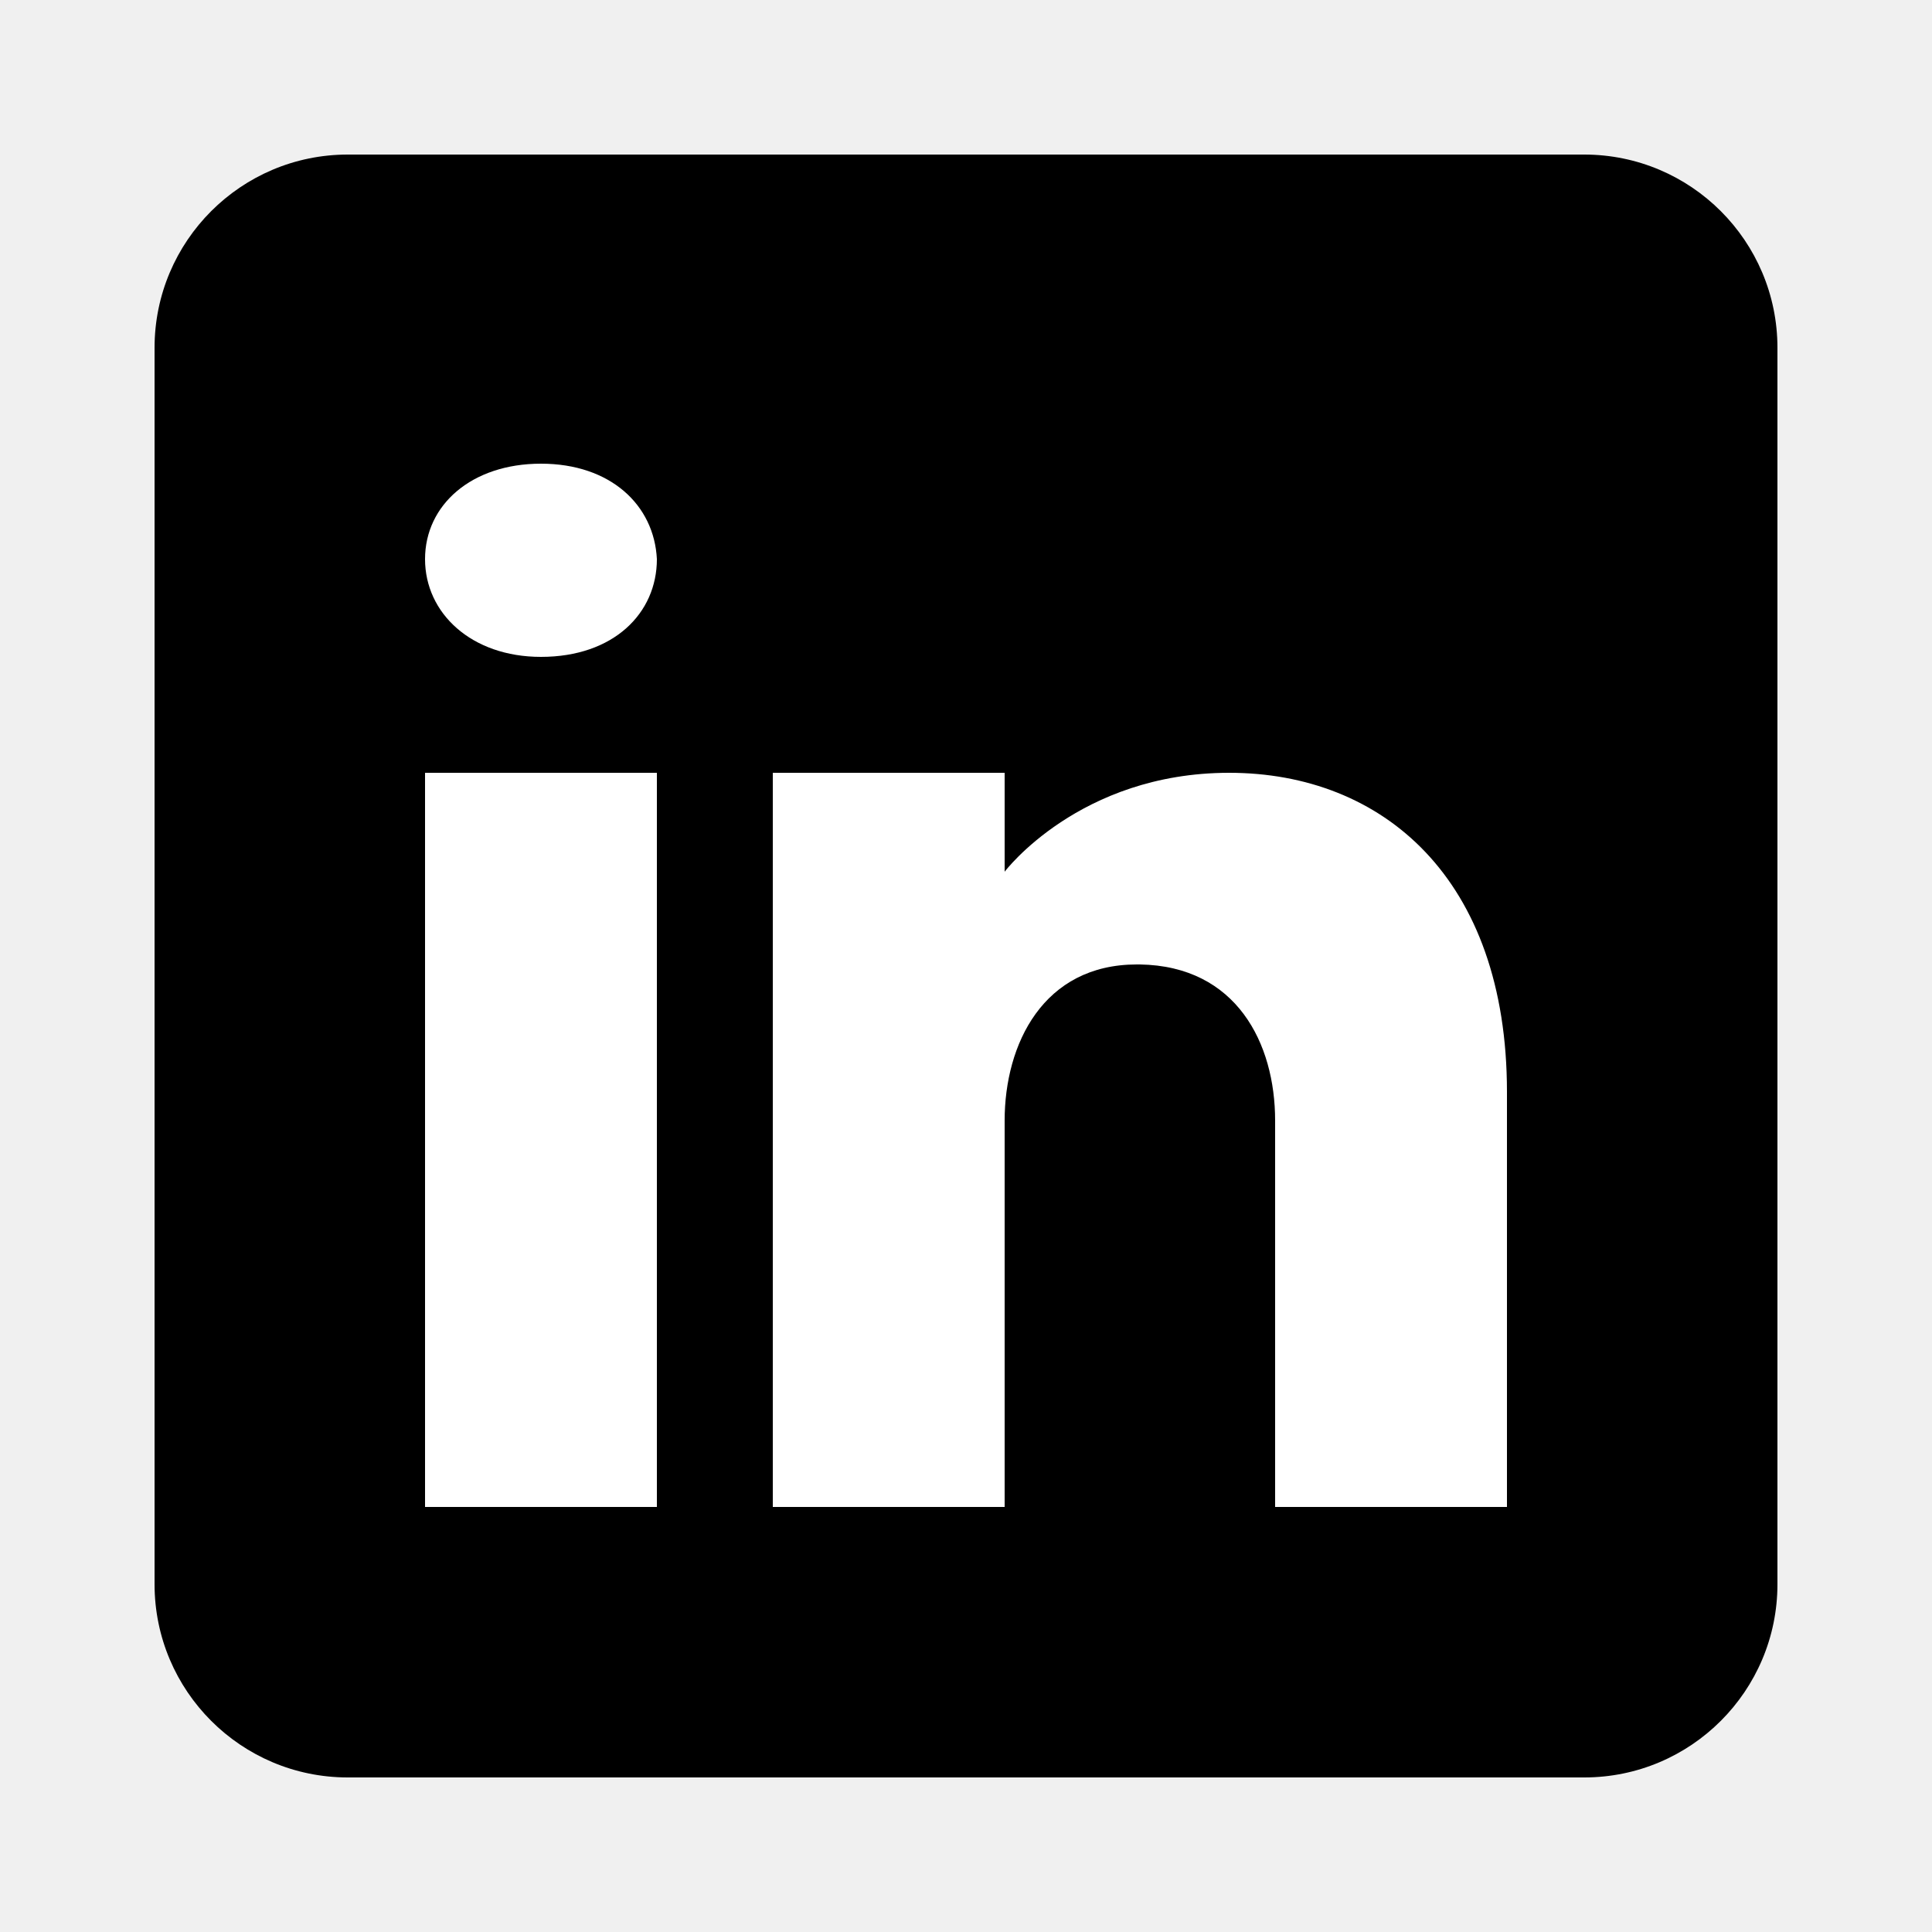
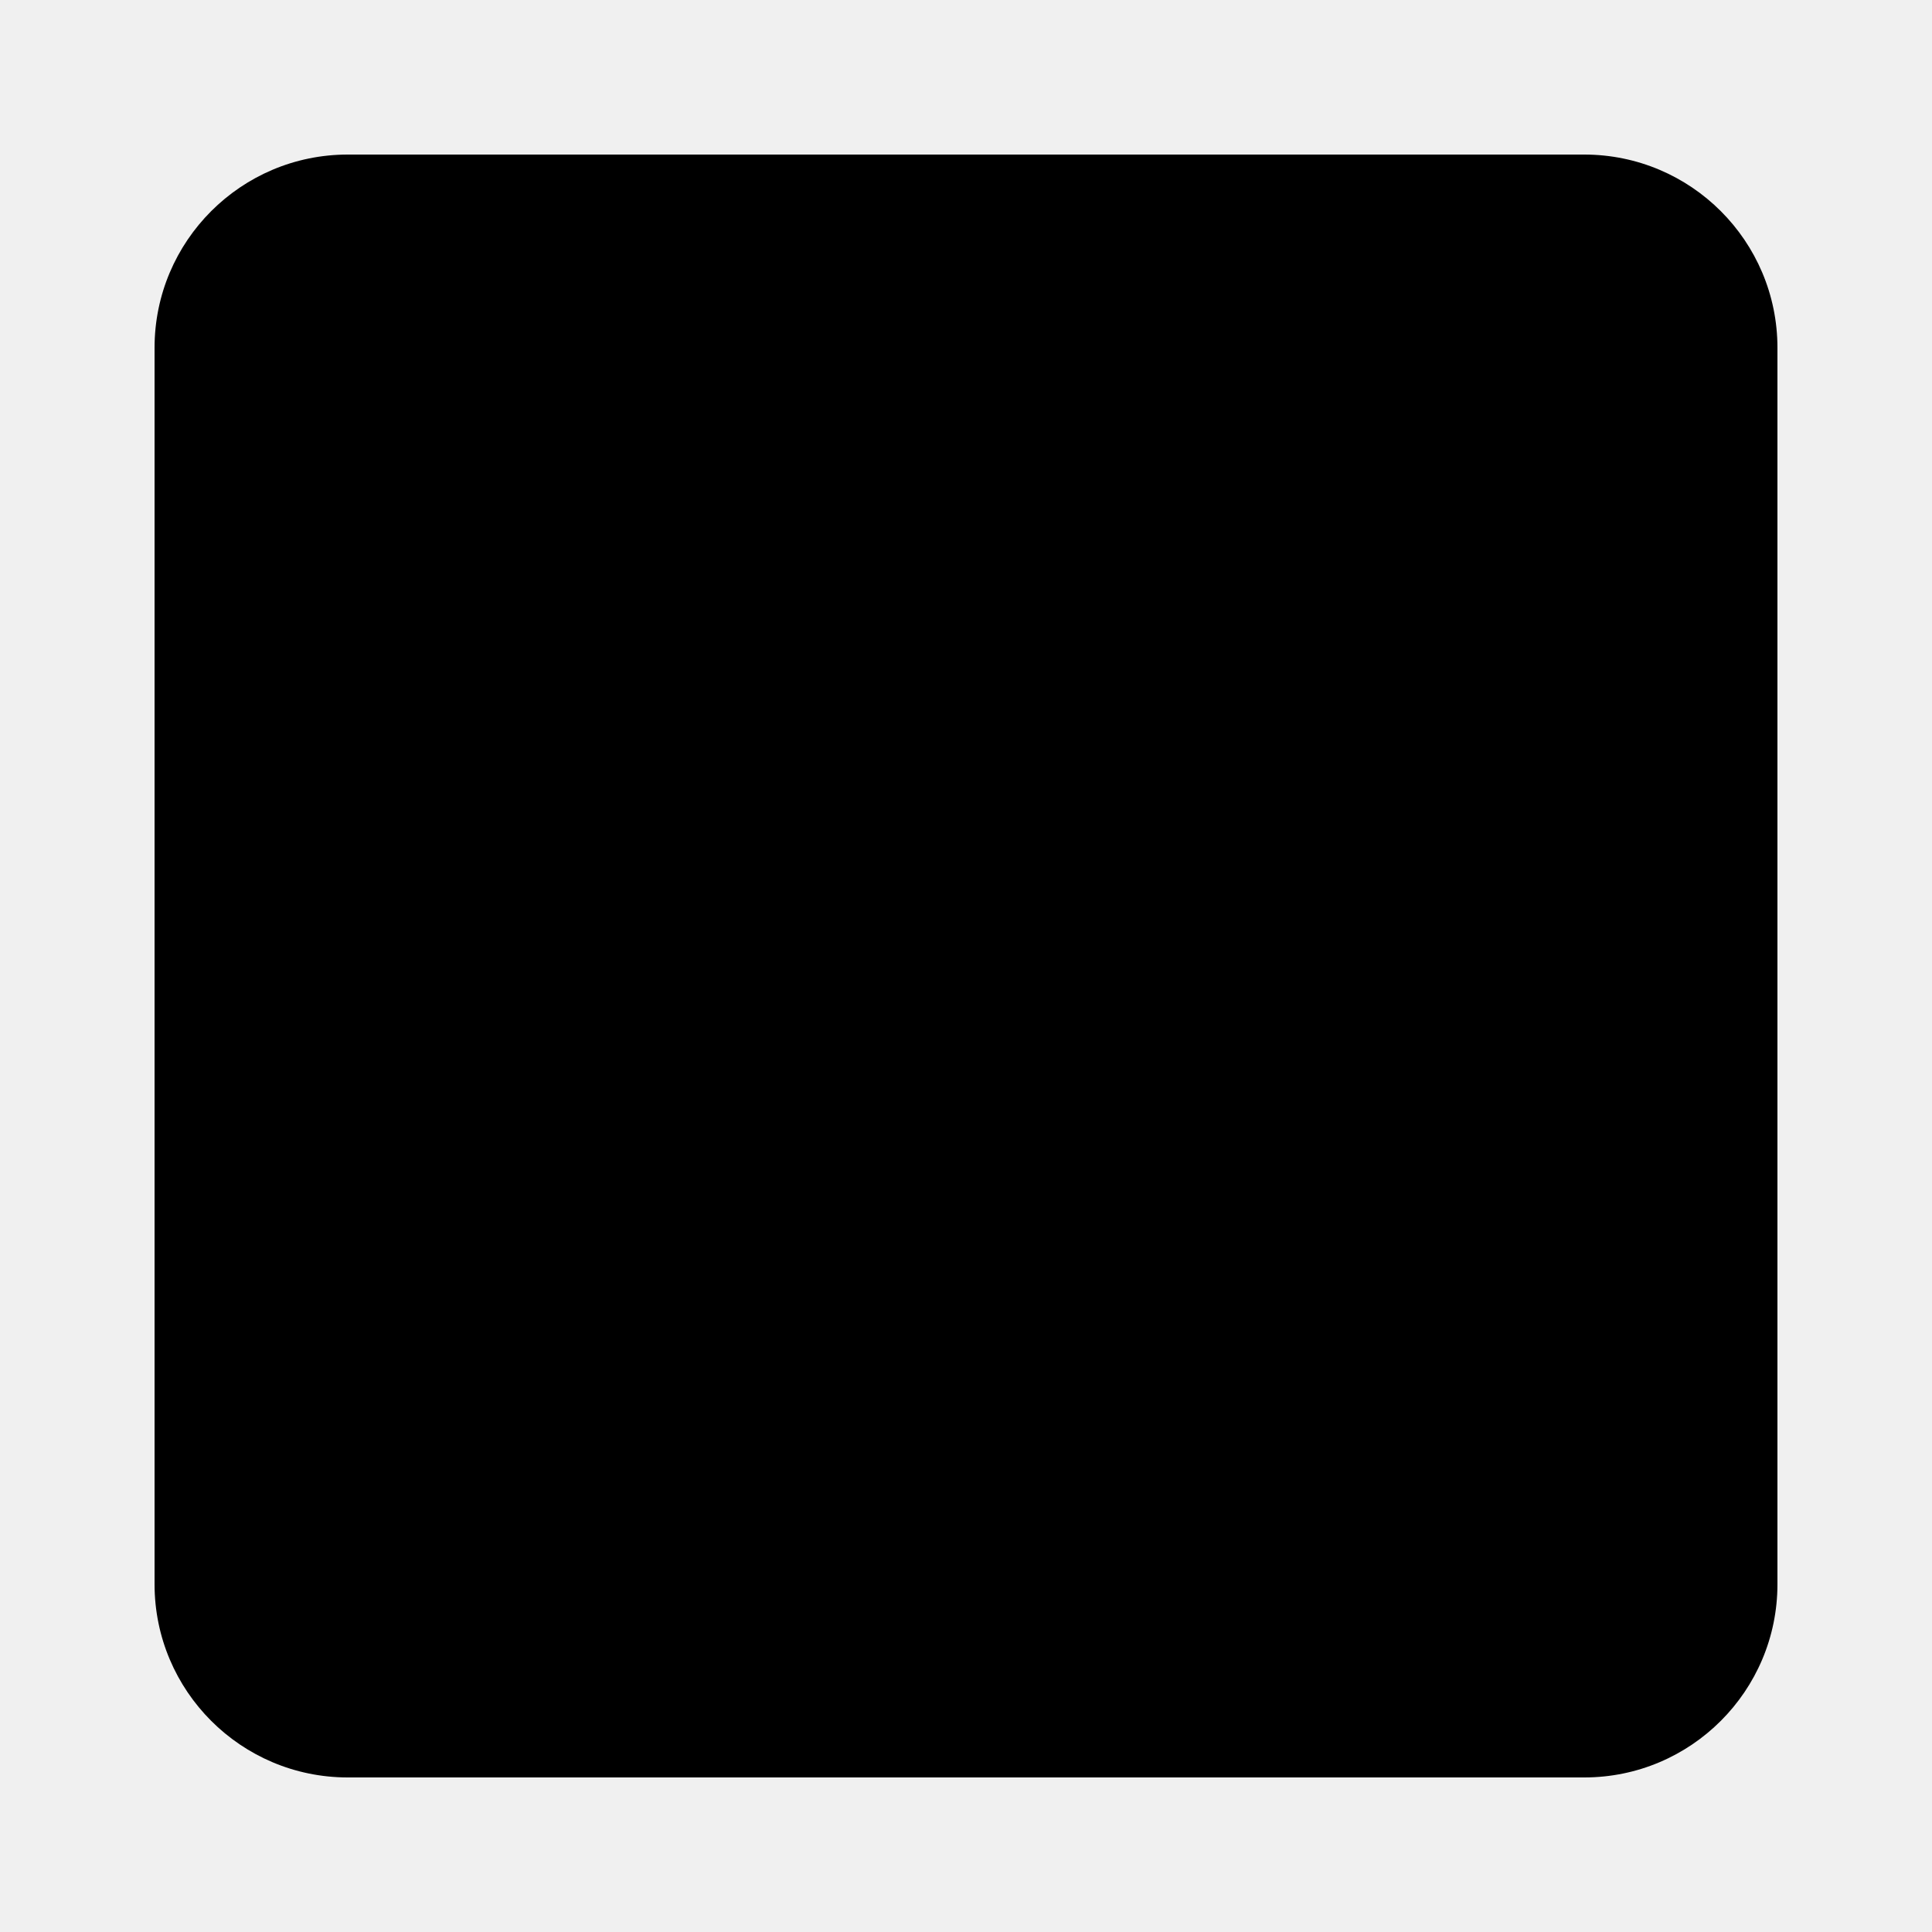
<svg xmlns="http://www.w3.org/2000/svg" viewBox="0 0 50 50" width="50px" height="50px">
-   <rect x="5" y="5" rx="5" ry="5" width="40" height="40" fill="white" />
+   <rect x="5" y="5" rx="5" ry="5" width="40" height="40" />
  <path d="M41,4H9C6.24,4,4,6.24,4,9v32c0,2.76,2.24,5,5,5h32c2.76,0,5-2.24,5-5V9C46,6.24,43.76,4,41,4z M17,20v19h-6V20H17z M11,14.47c0-1.4,1.2-2.47,3-2.47s2.93,1.07,3,2.47c0,1.4-1.12,2.53-3,2.53C12.2,17,11,15.87,11,14.47z M39,39h-6c0,0,0-9.26,0-10 c0-2-1-4-3.5-4.04h-0.08C27,24.96,26,27.02,26,29c0,0.91,0,10,0,10h-6V20h6v2.56c0,0,1.93-2.56,5.81-2.56 c3.97,0,7.19,2.73,7.19,8.26V39z" />
</svg>
